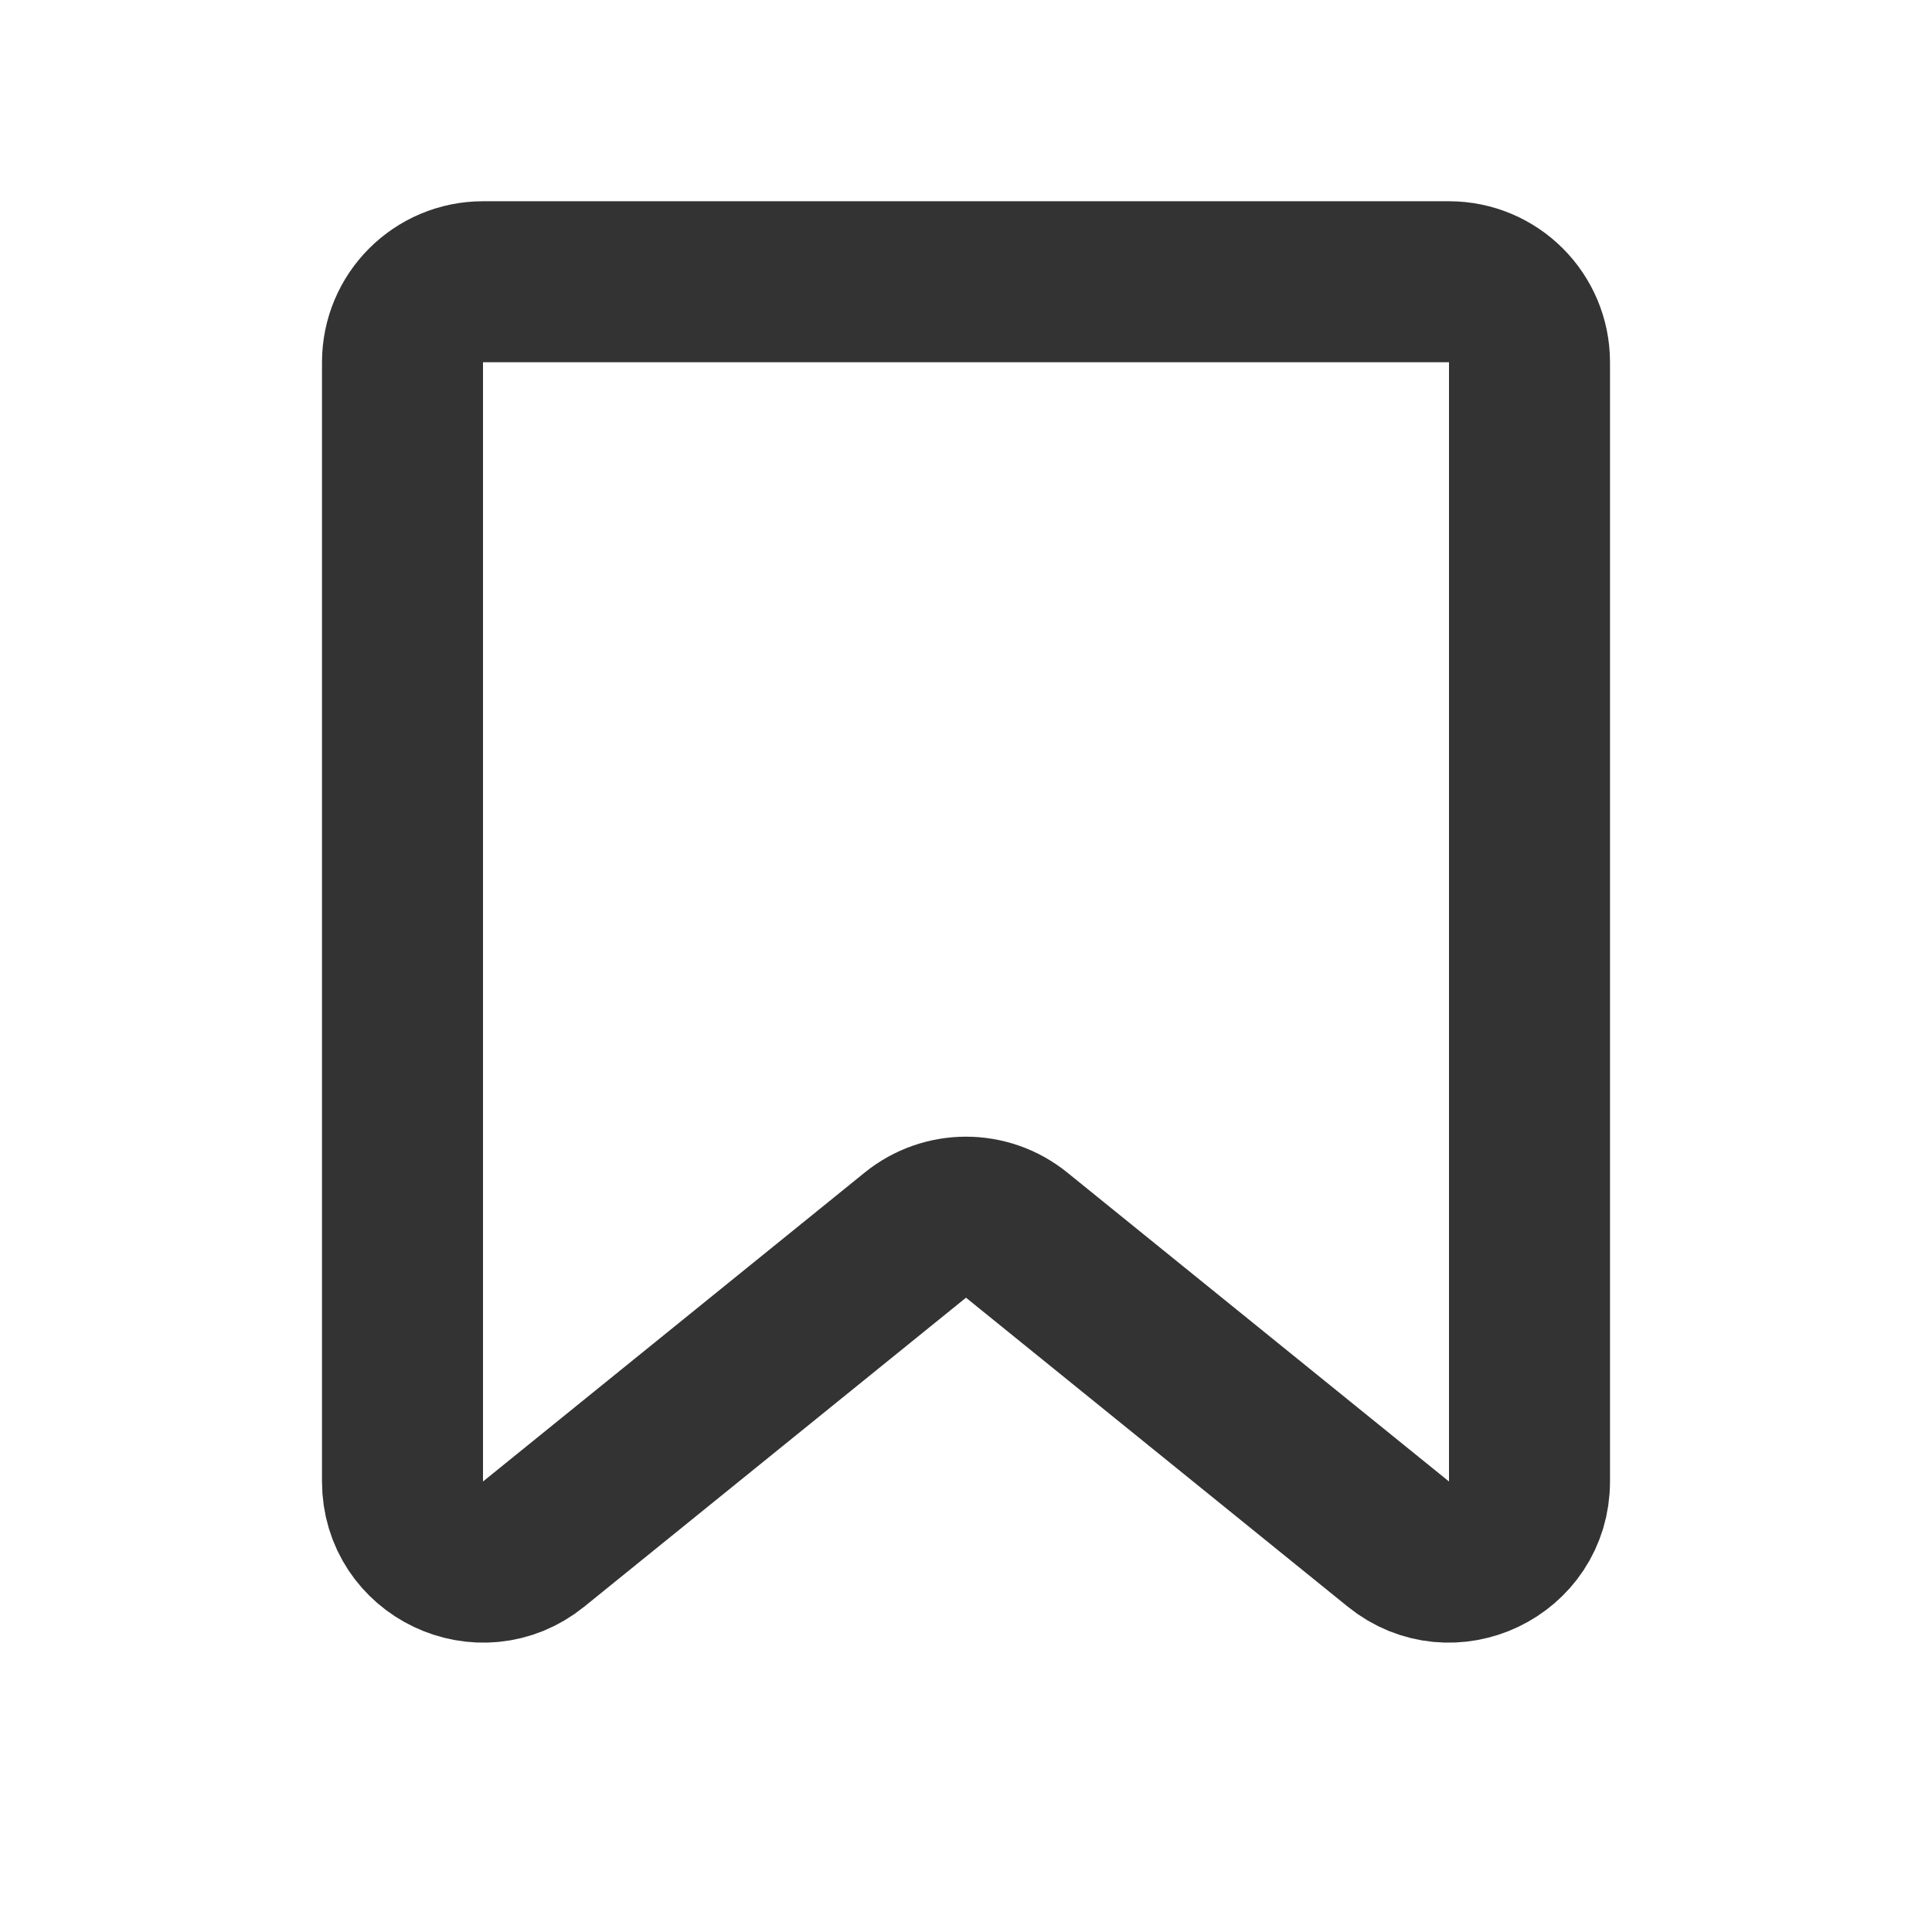
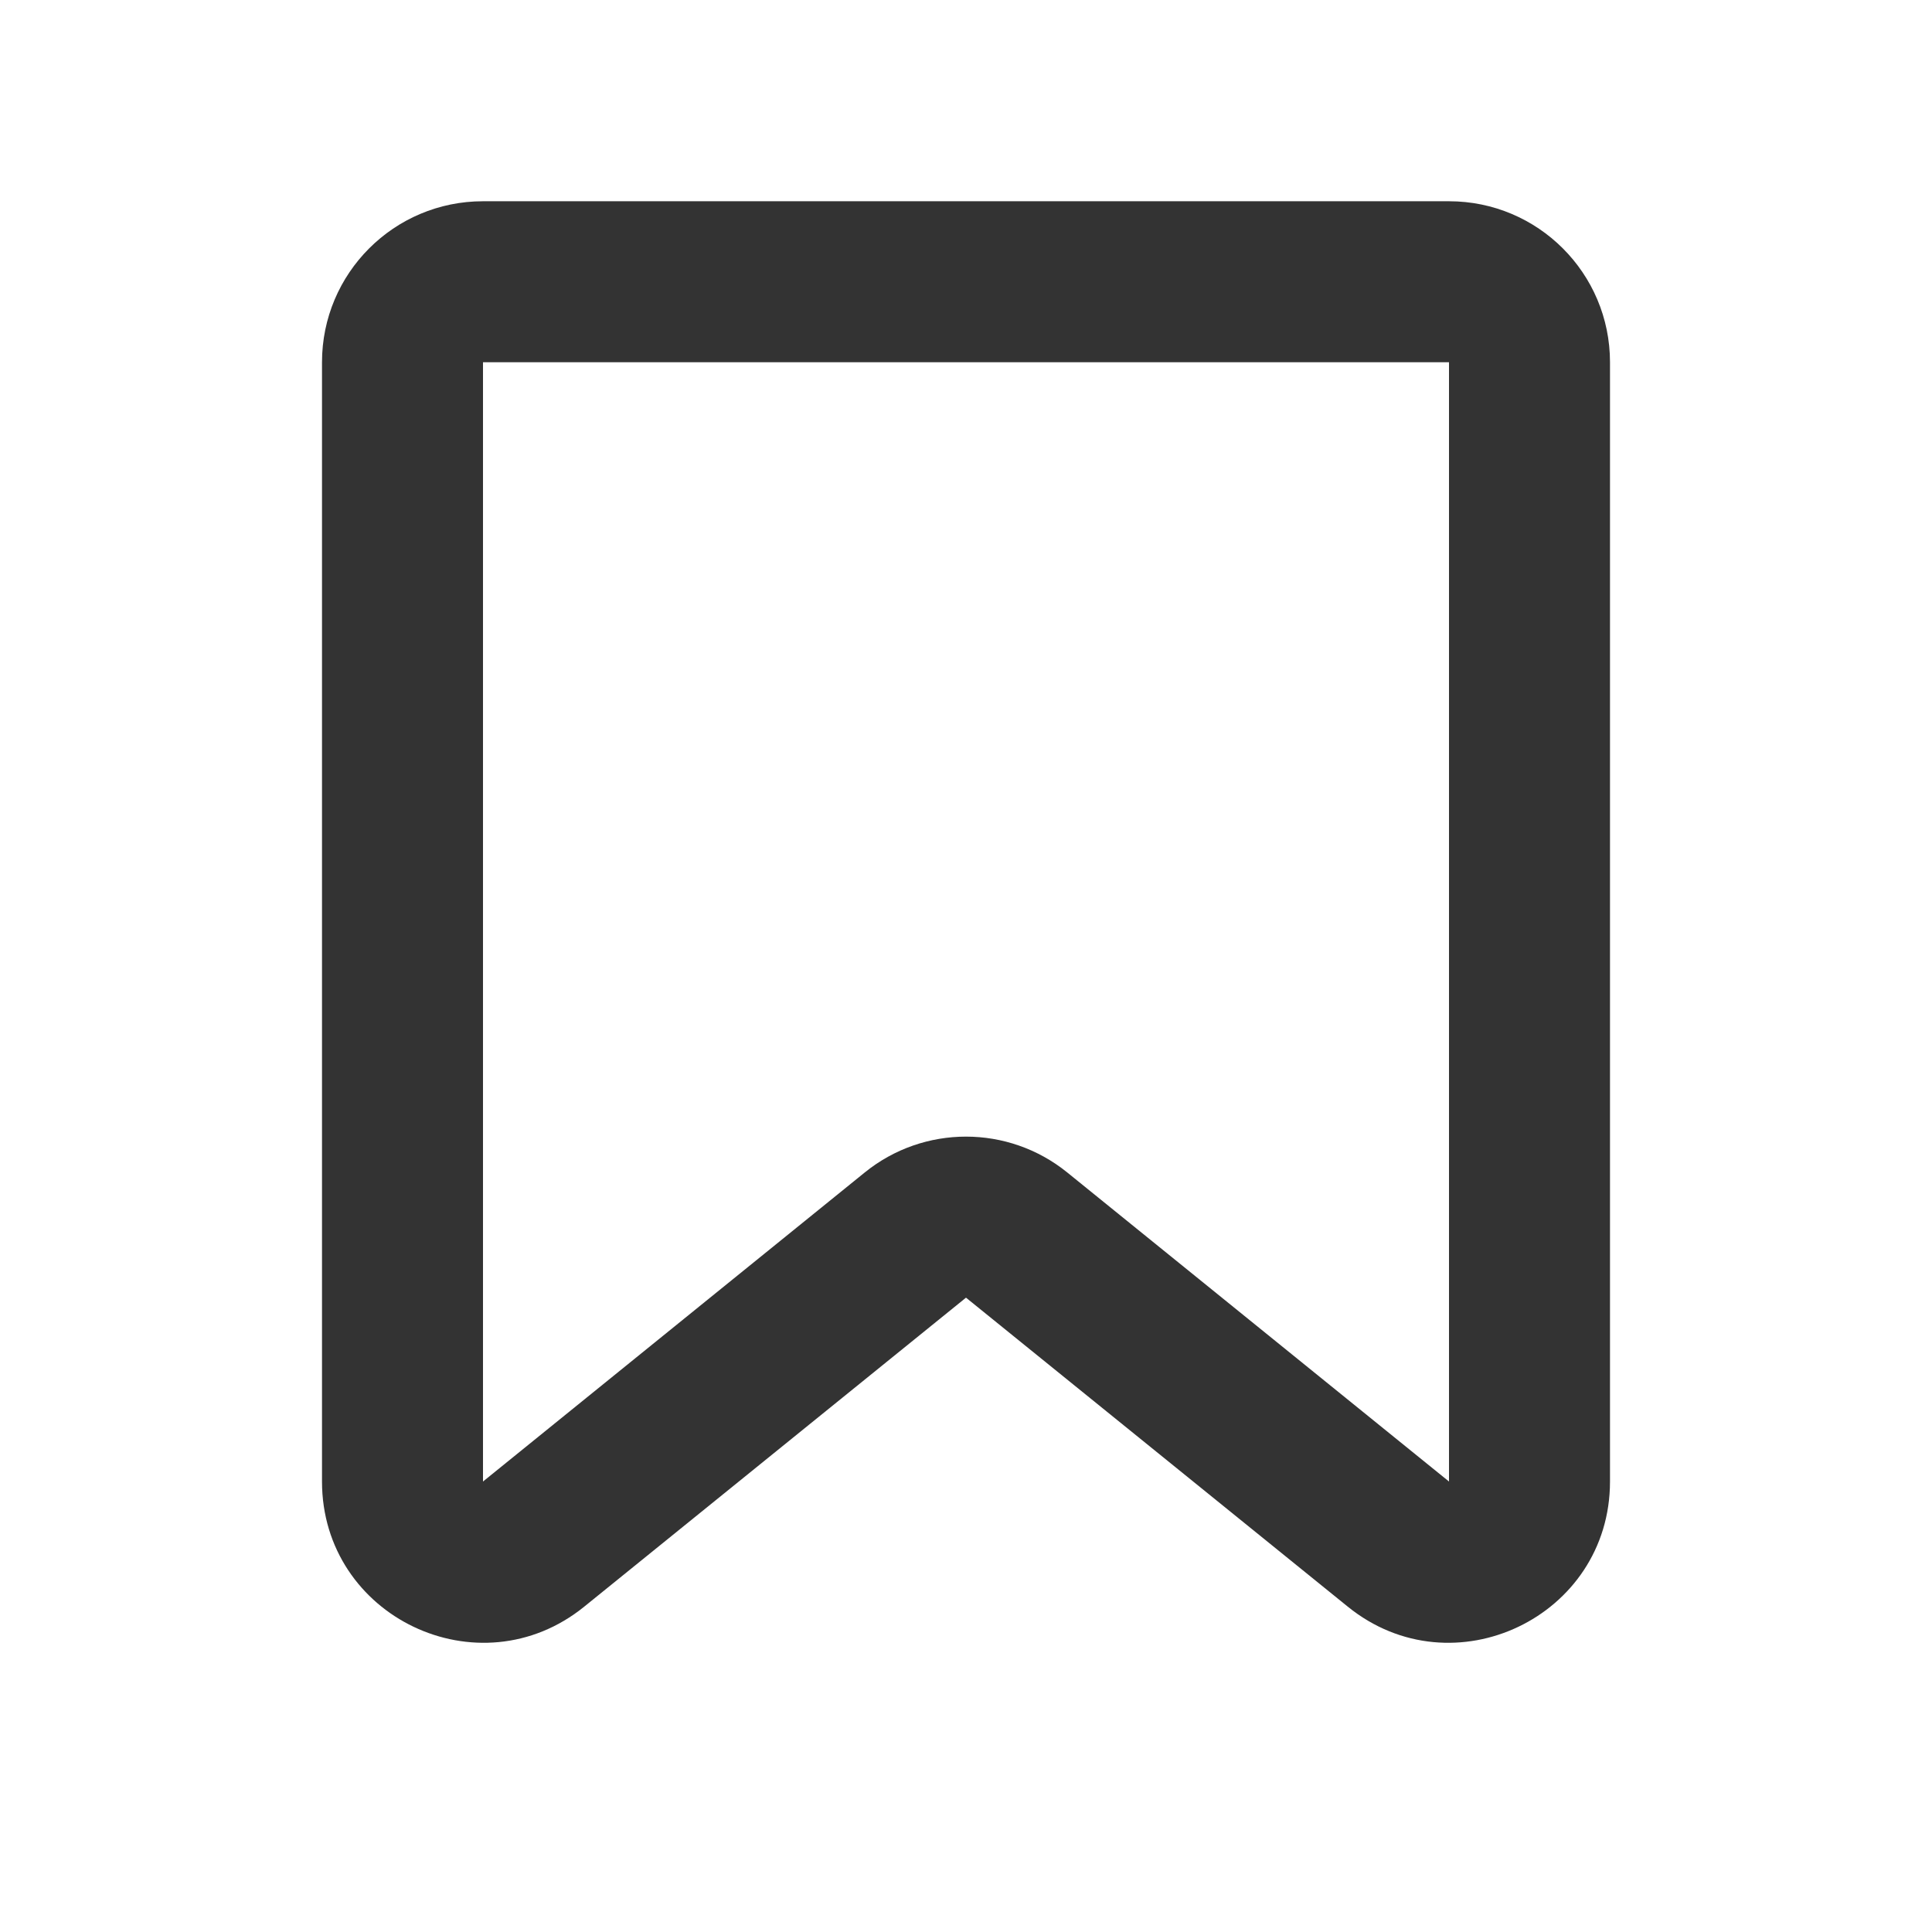
<svg xmlns="http://www.w3.org/2000/svg" width="24" height="24" viewBox="0 0 24 24" fill="none">
-   <path d="M5 4.5C5 3.948 5.448 3.5 6 3.5H18C18.552 3.5 19 3.948 19 4.5V18.404C19 19.245 18.025 19.71 17.371 19.181L12.629 15.343C12.262 15.046 11.738 15.046 11.371 15.343L6.629 19.181C5.975 19.71 5 19.245 5 18.404V4.5Z" stroke="#333333" stroke-width="2" />
+   <path fill-rule="evenodd" clip-rule="evenodd" d="M4 4.5C4 3.395 4.895 2.5 6 2.5H18C19.105 2.5 20 3.395 20 4.5V18.404C20 20.086 18.049 21.017 16.742 19.958L12 16.12L7.258 19.958C5.951 21.017 4 20.086 4 18.404V4.5ZM18 4.5H6V18.404L10.742 14.565C11.475 13.971 12.525 13.971 13.258 14.565L18 18.404V4.5Z" fill="#333333" />
</svg>
